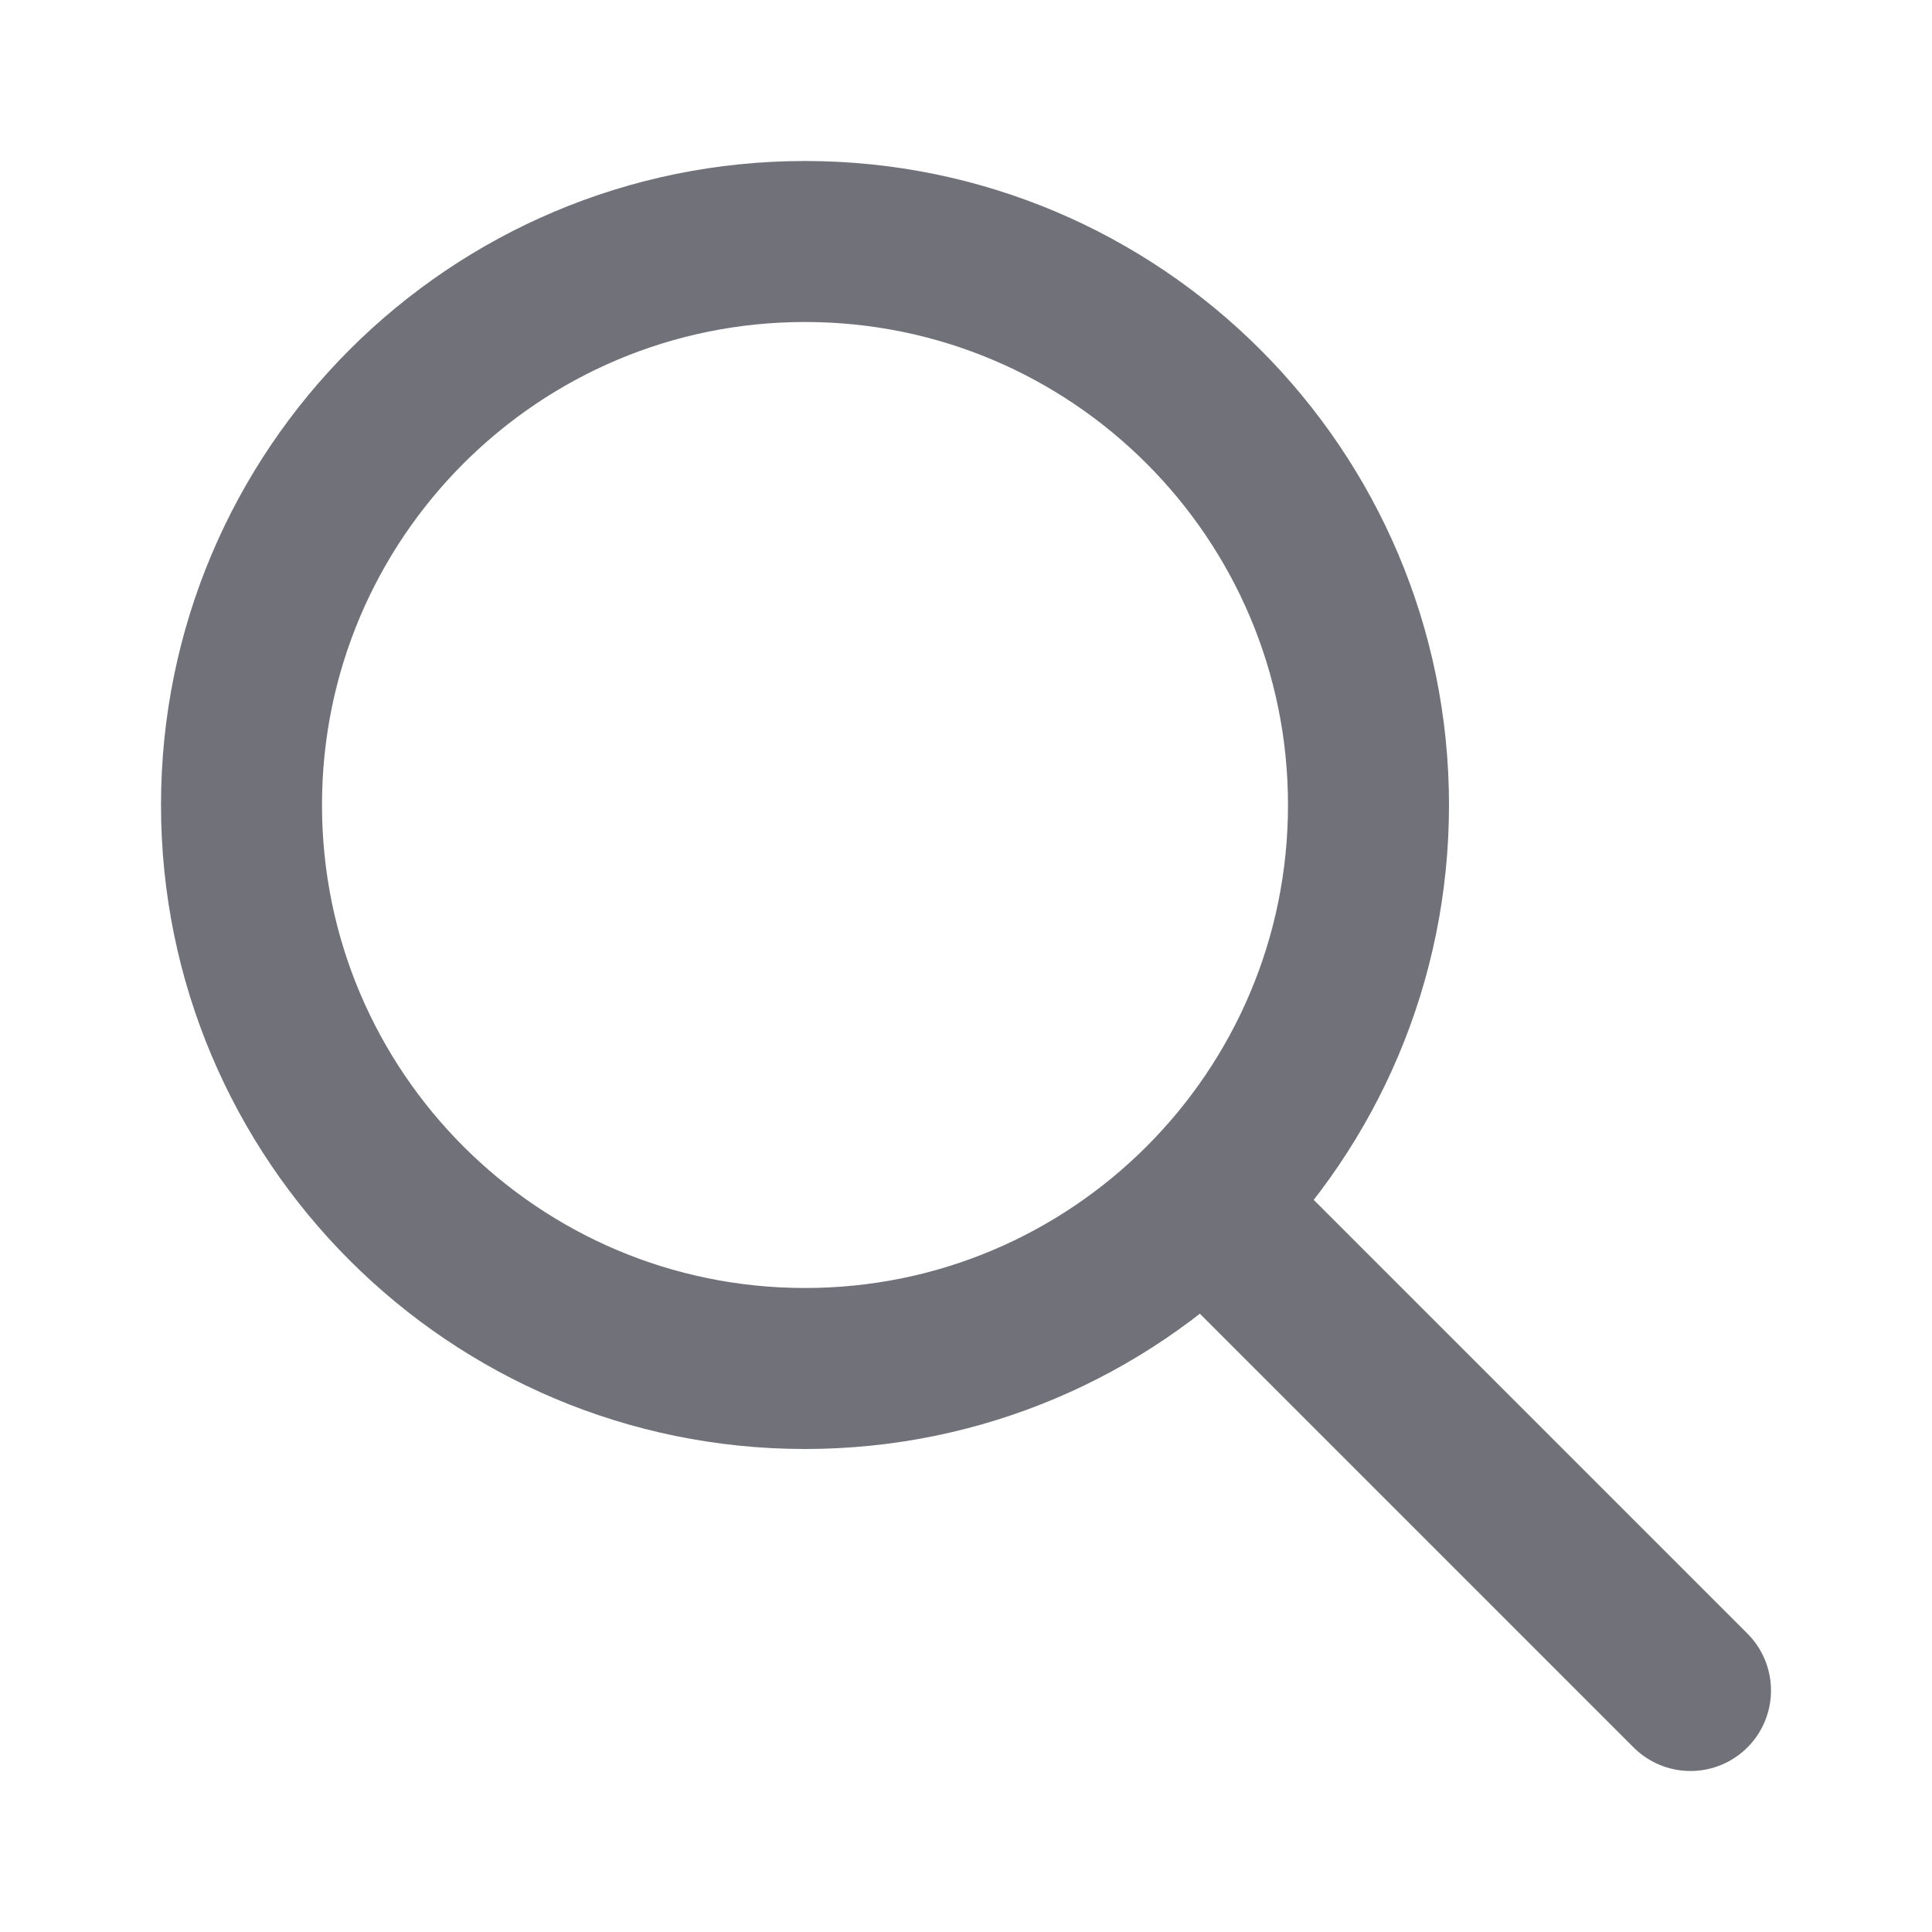
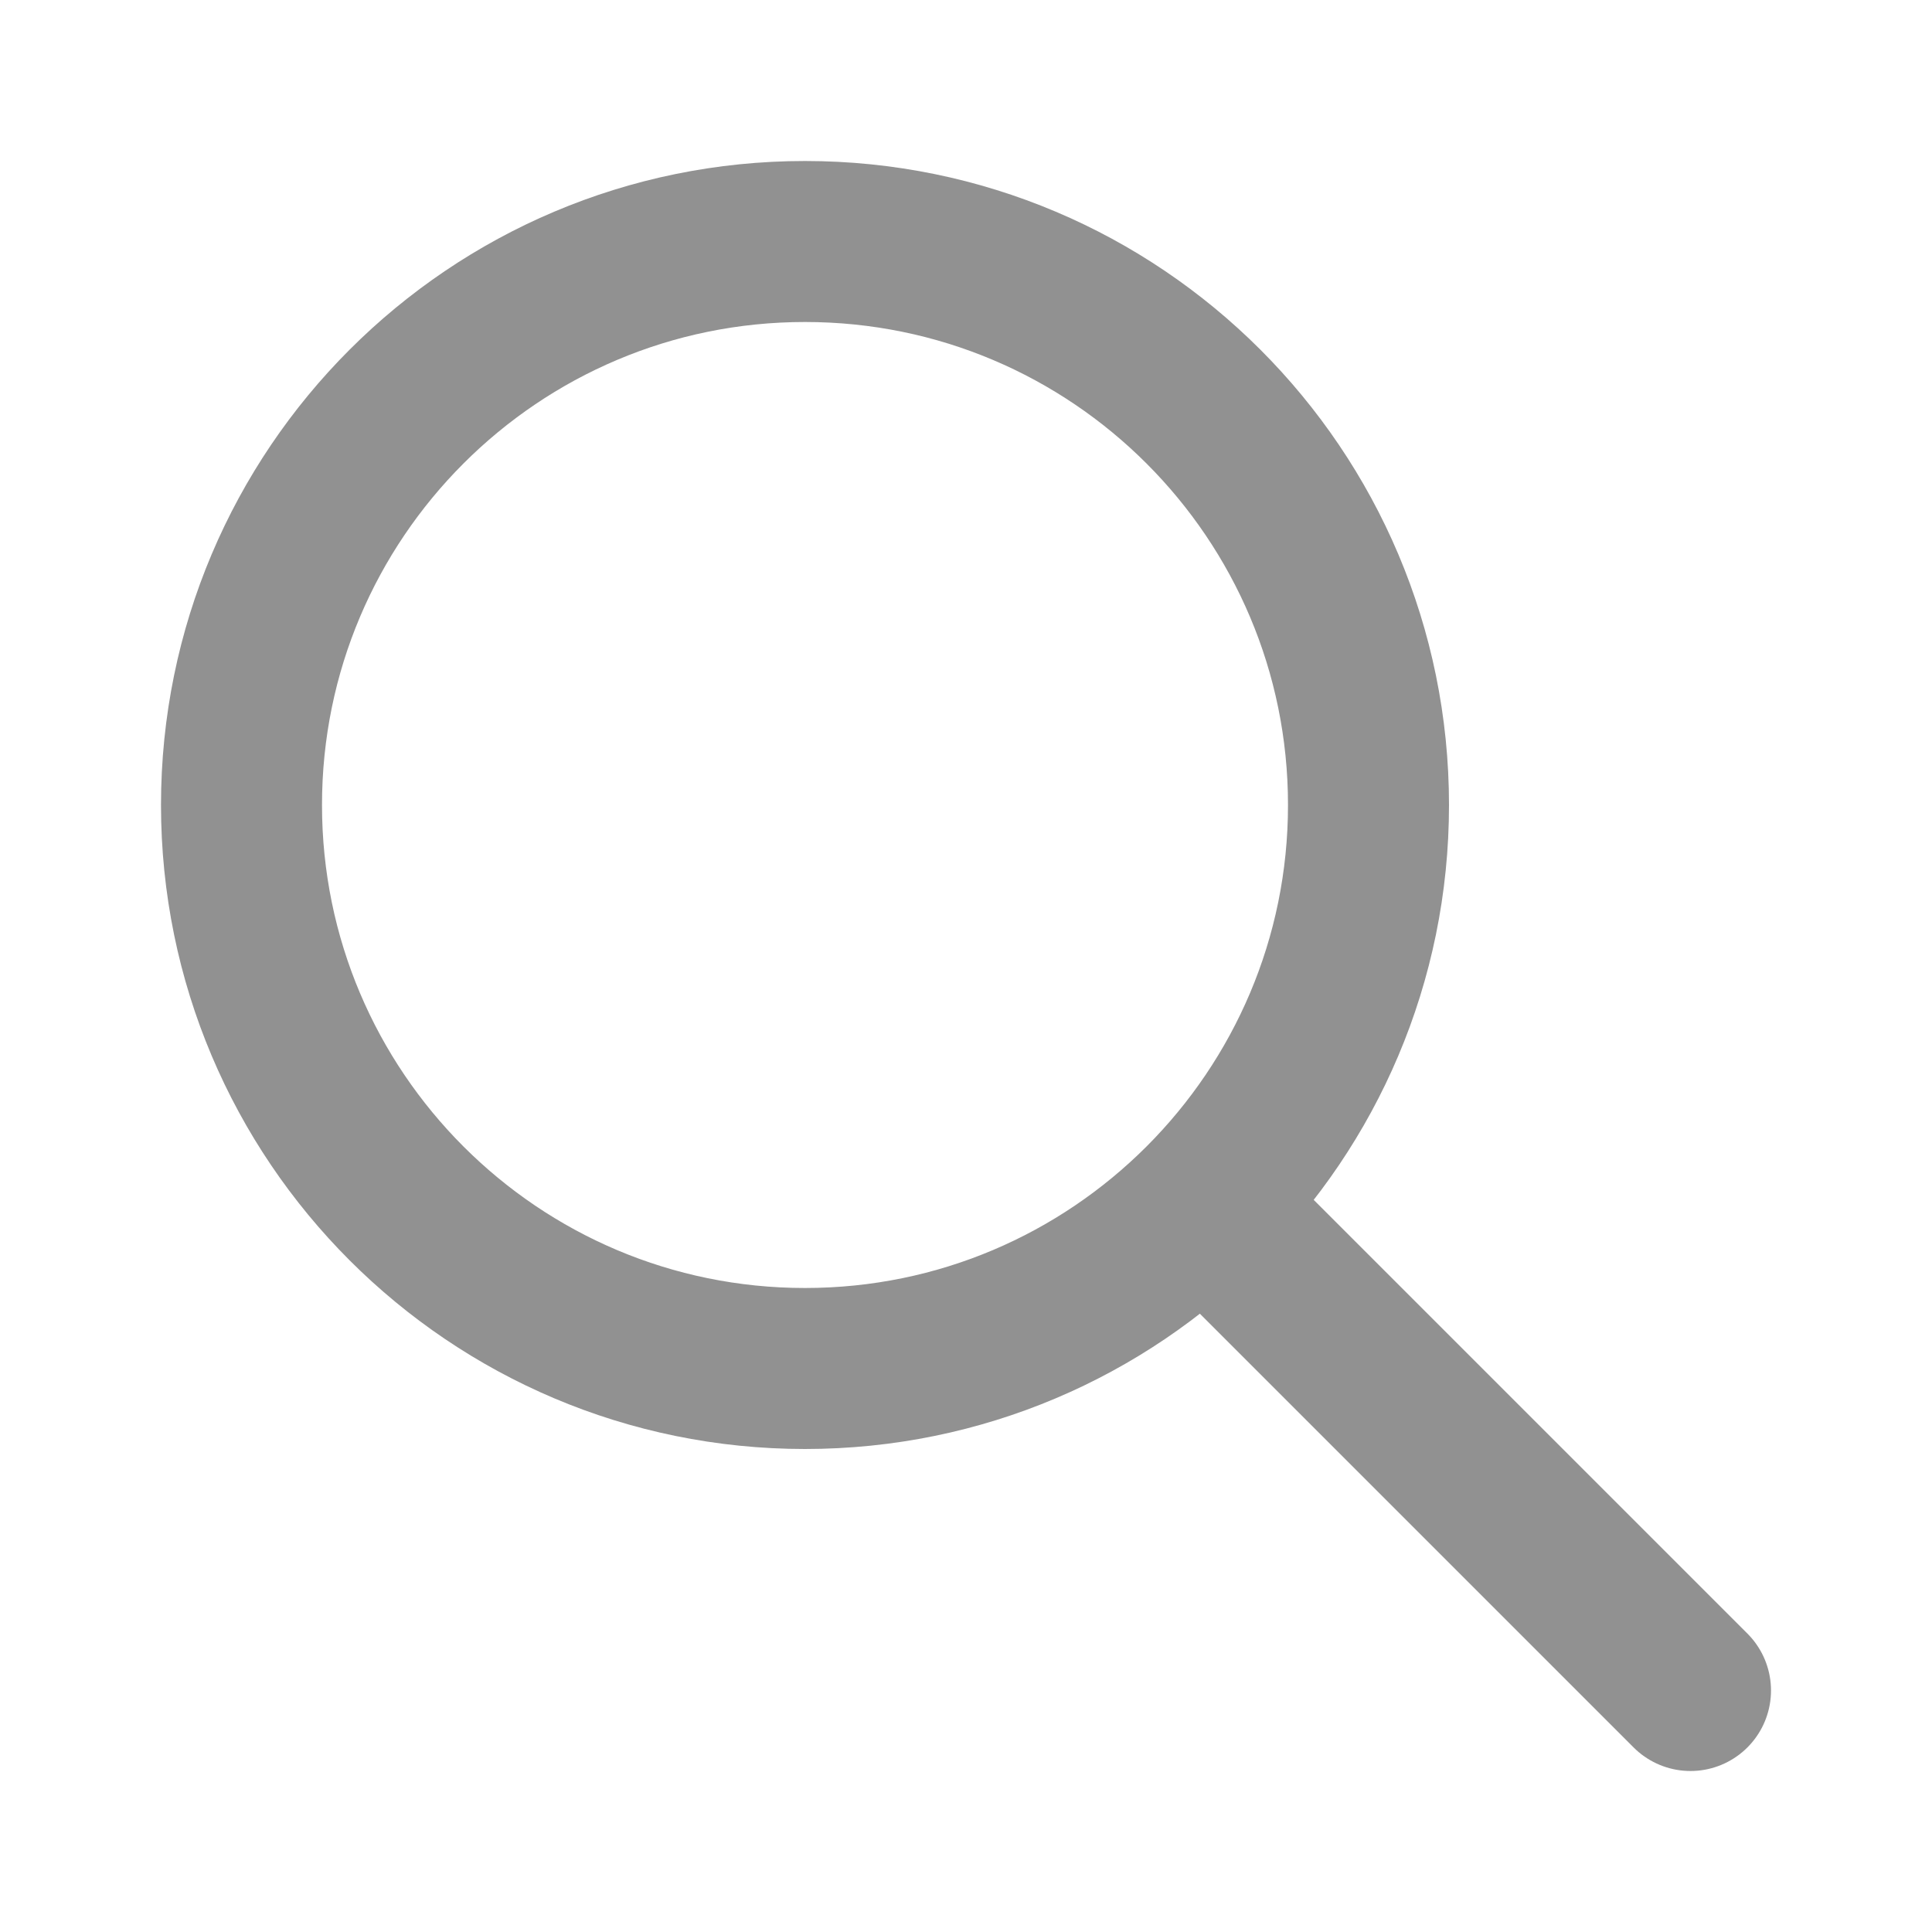
<svg xmlns="http://www.w3.org/2000/svg" width="18" height="18" viewBox="0 0 18 18" fill="none">
-   <path d="M15.75 15.75L11.25 11.25M12.75 7.5C12.75 10.399 10.399 12.75 7.5 12.75C4.601 12.75 2.25 10.399 2.25 7.5C2.25 4.601 4.601 2.25 7.5 2.25C10.399 2.25 12.75 4.601 12.75 7.5Z" stroke="#71717A" stroke-width="1.5" stroke-linecap="round" stroke-linejoin="round" />
+   <path d="M15.75 15.75L11.25 11.25M12.75 7.5C12.75 10.399 10.399 12.75 7.5 12.75C4.601 12.75 2.25 10.399 2.25 7.5C2.25 4.601 4.601 2.25 7.5 2.25C10.399 2.25 12.75 4.601 12.75 7.5Z" stroke="#919191" stroke-width="1.5" stroke-linecap="round" stroke-linejoin="round" />
</svg>
